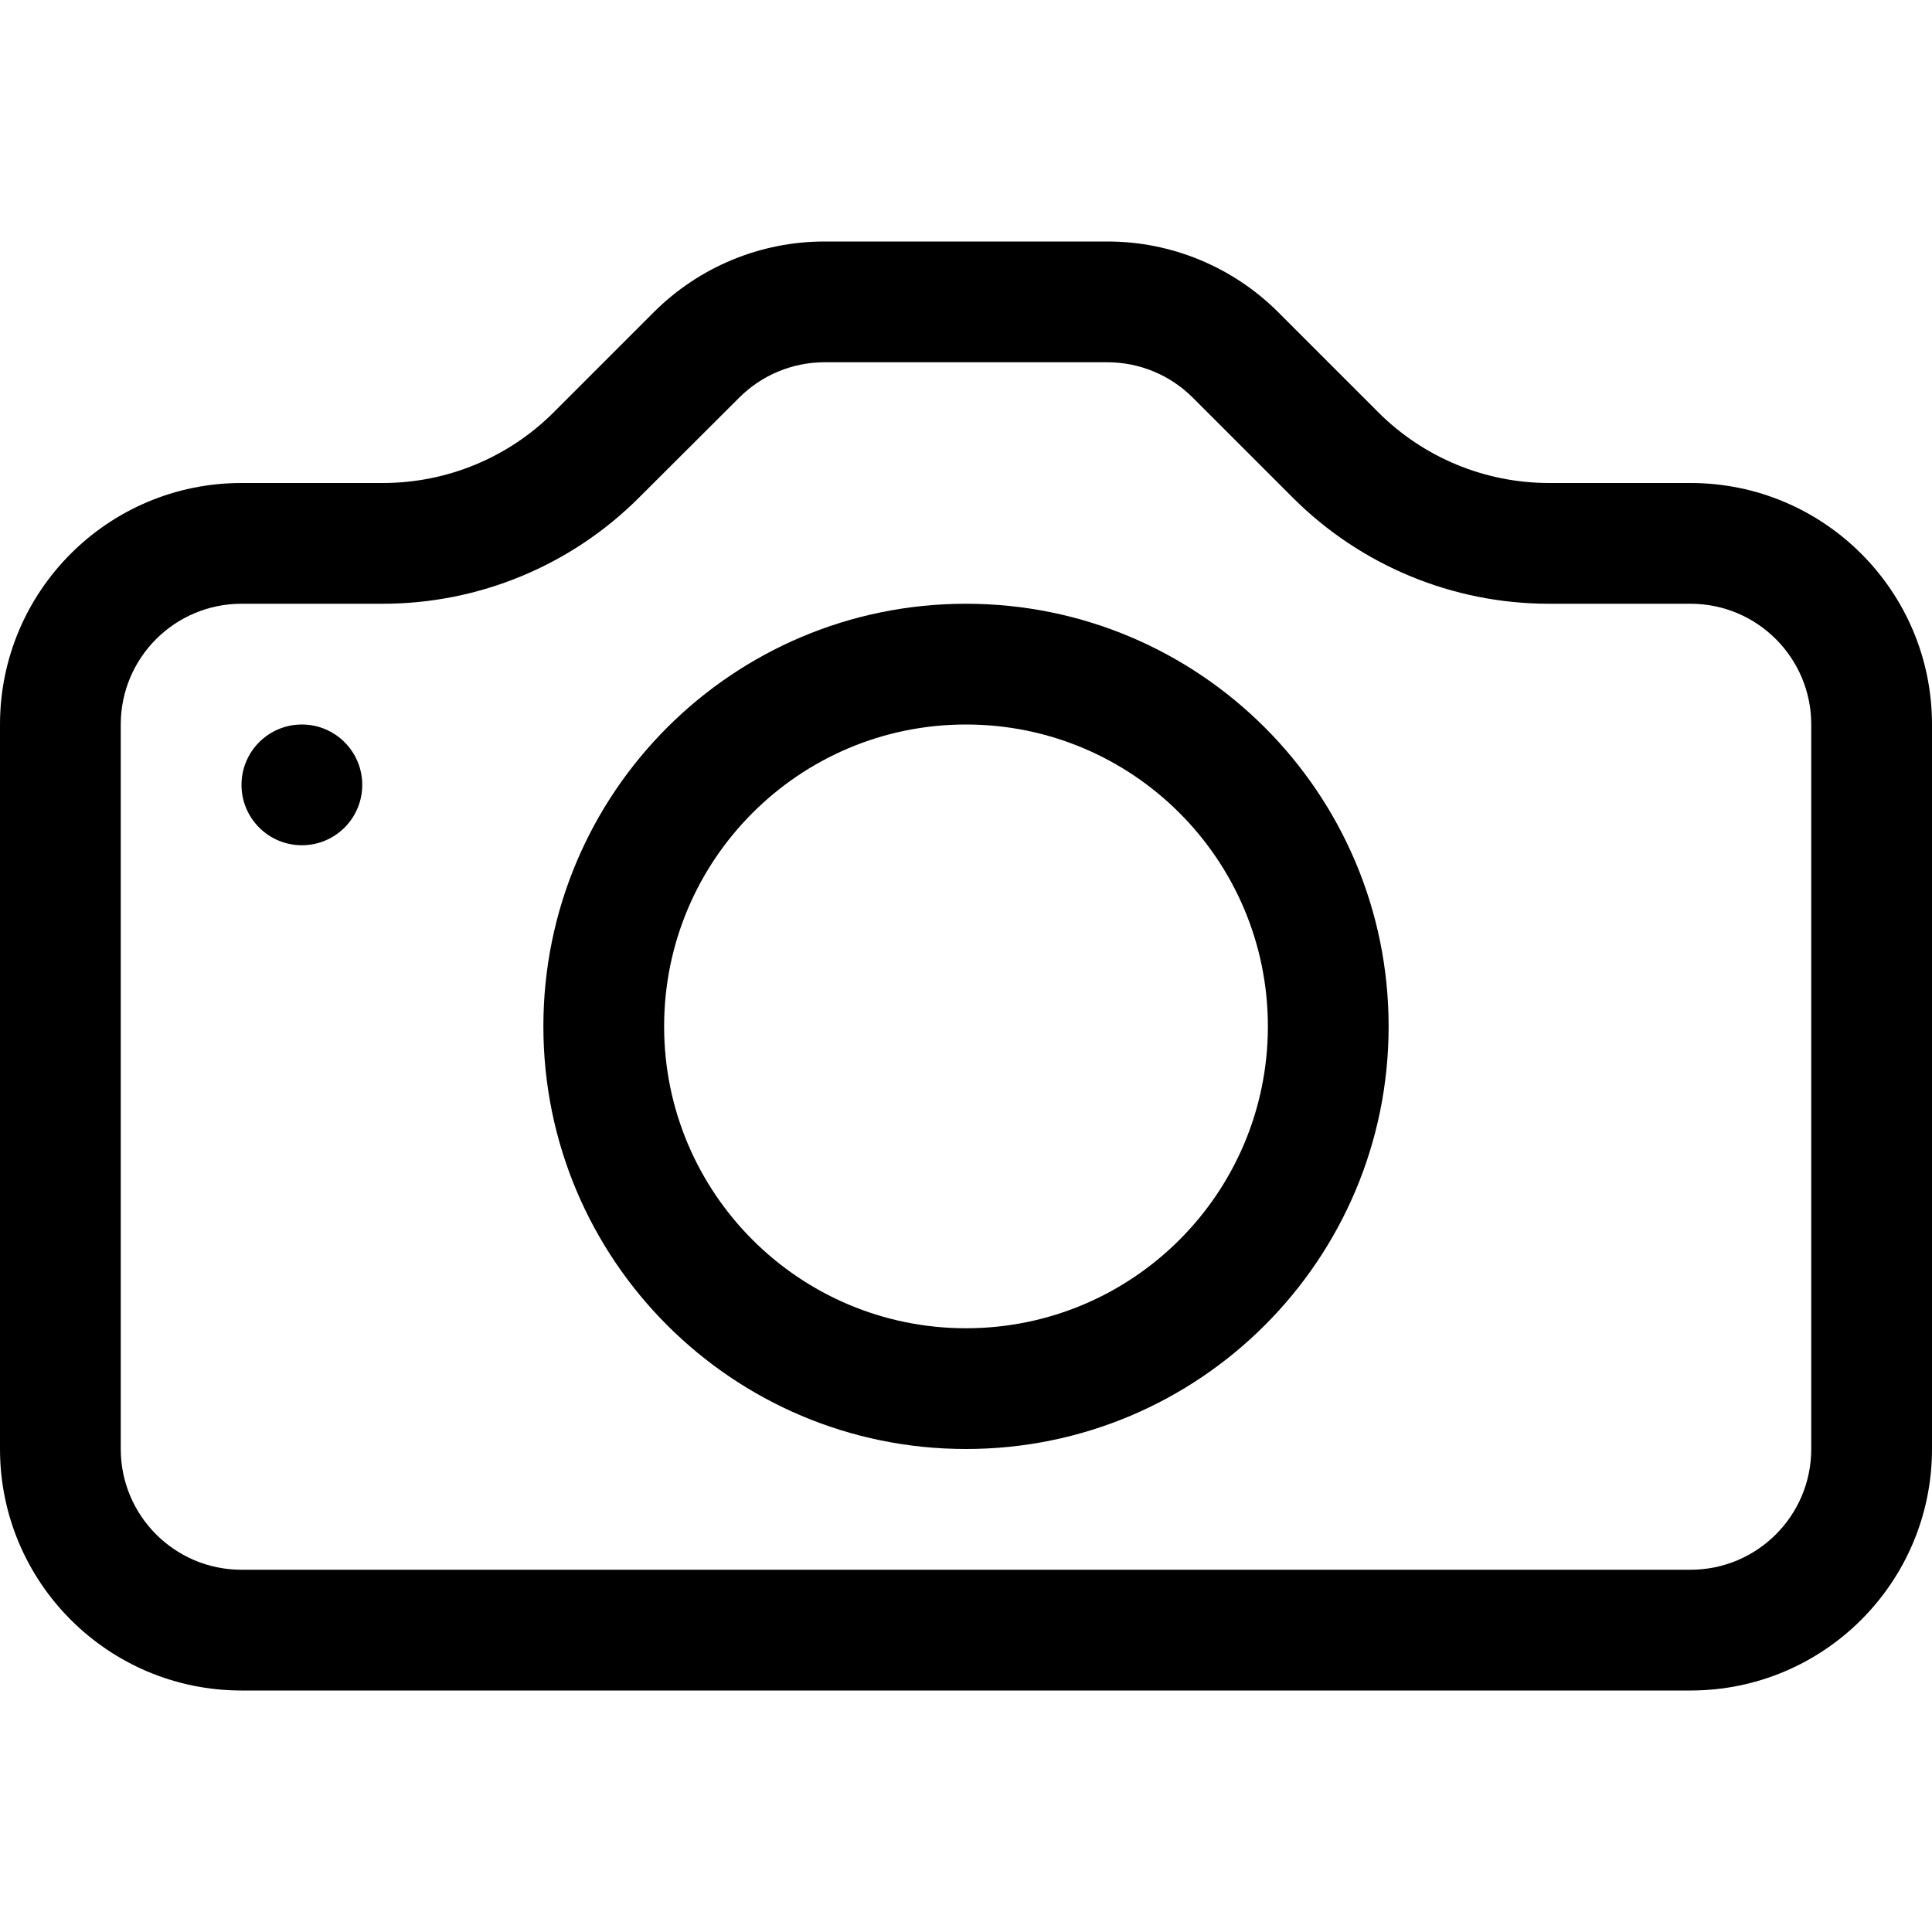
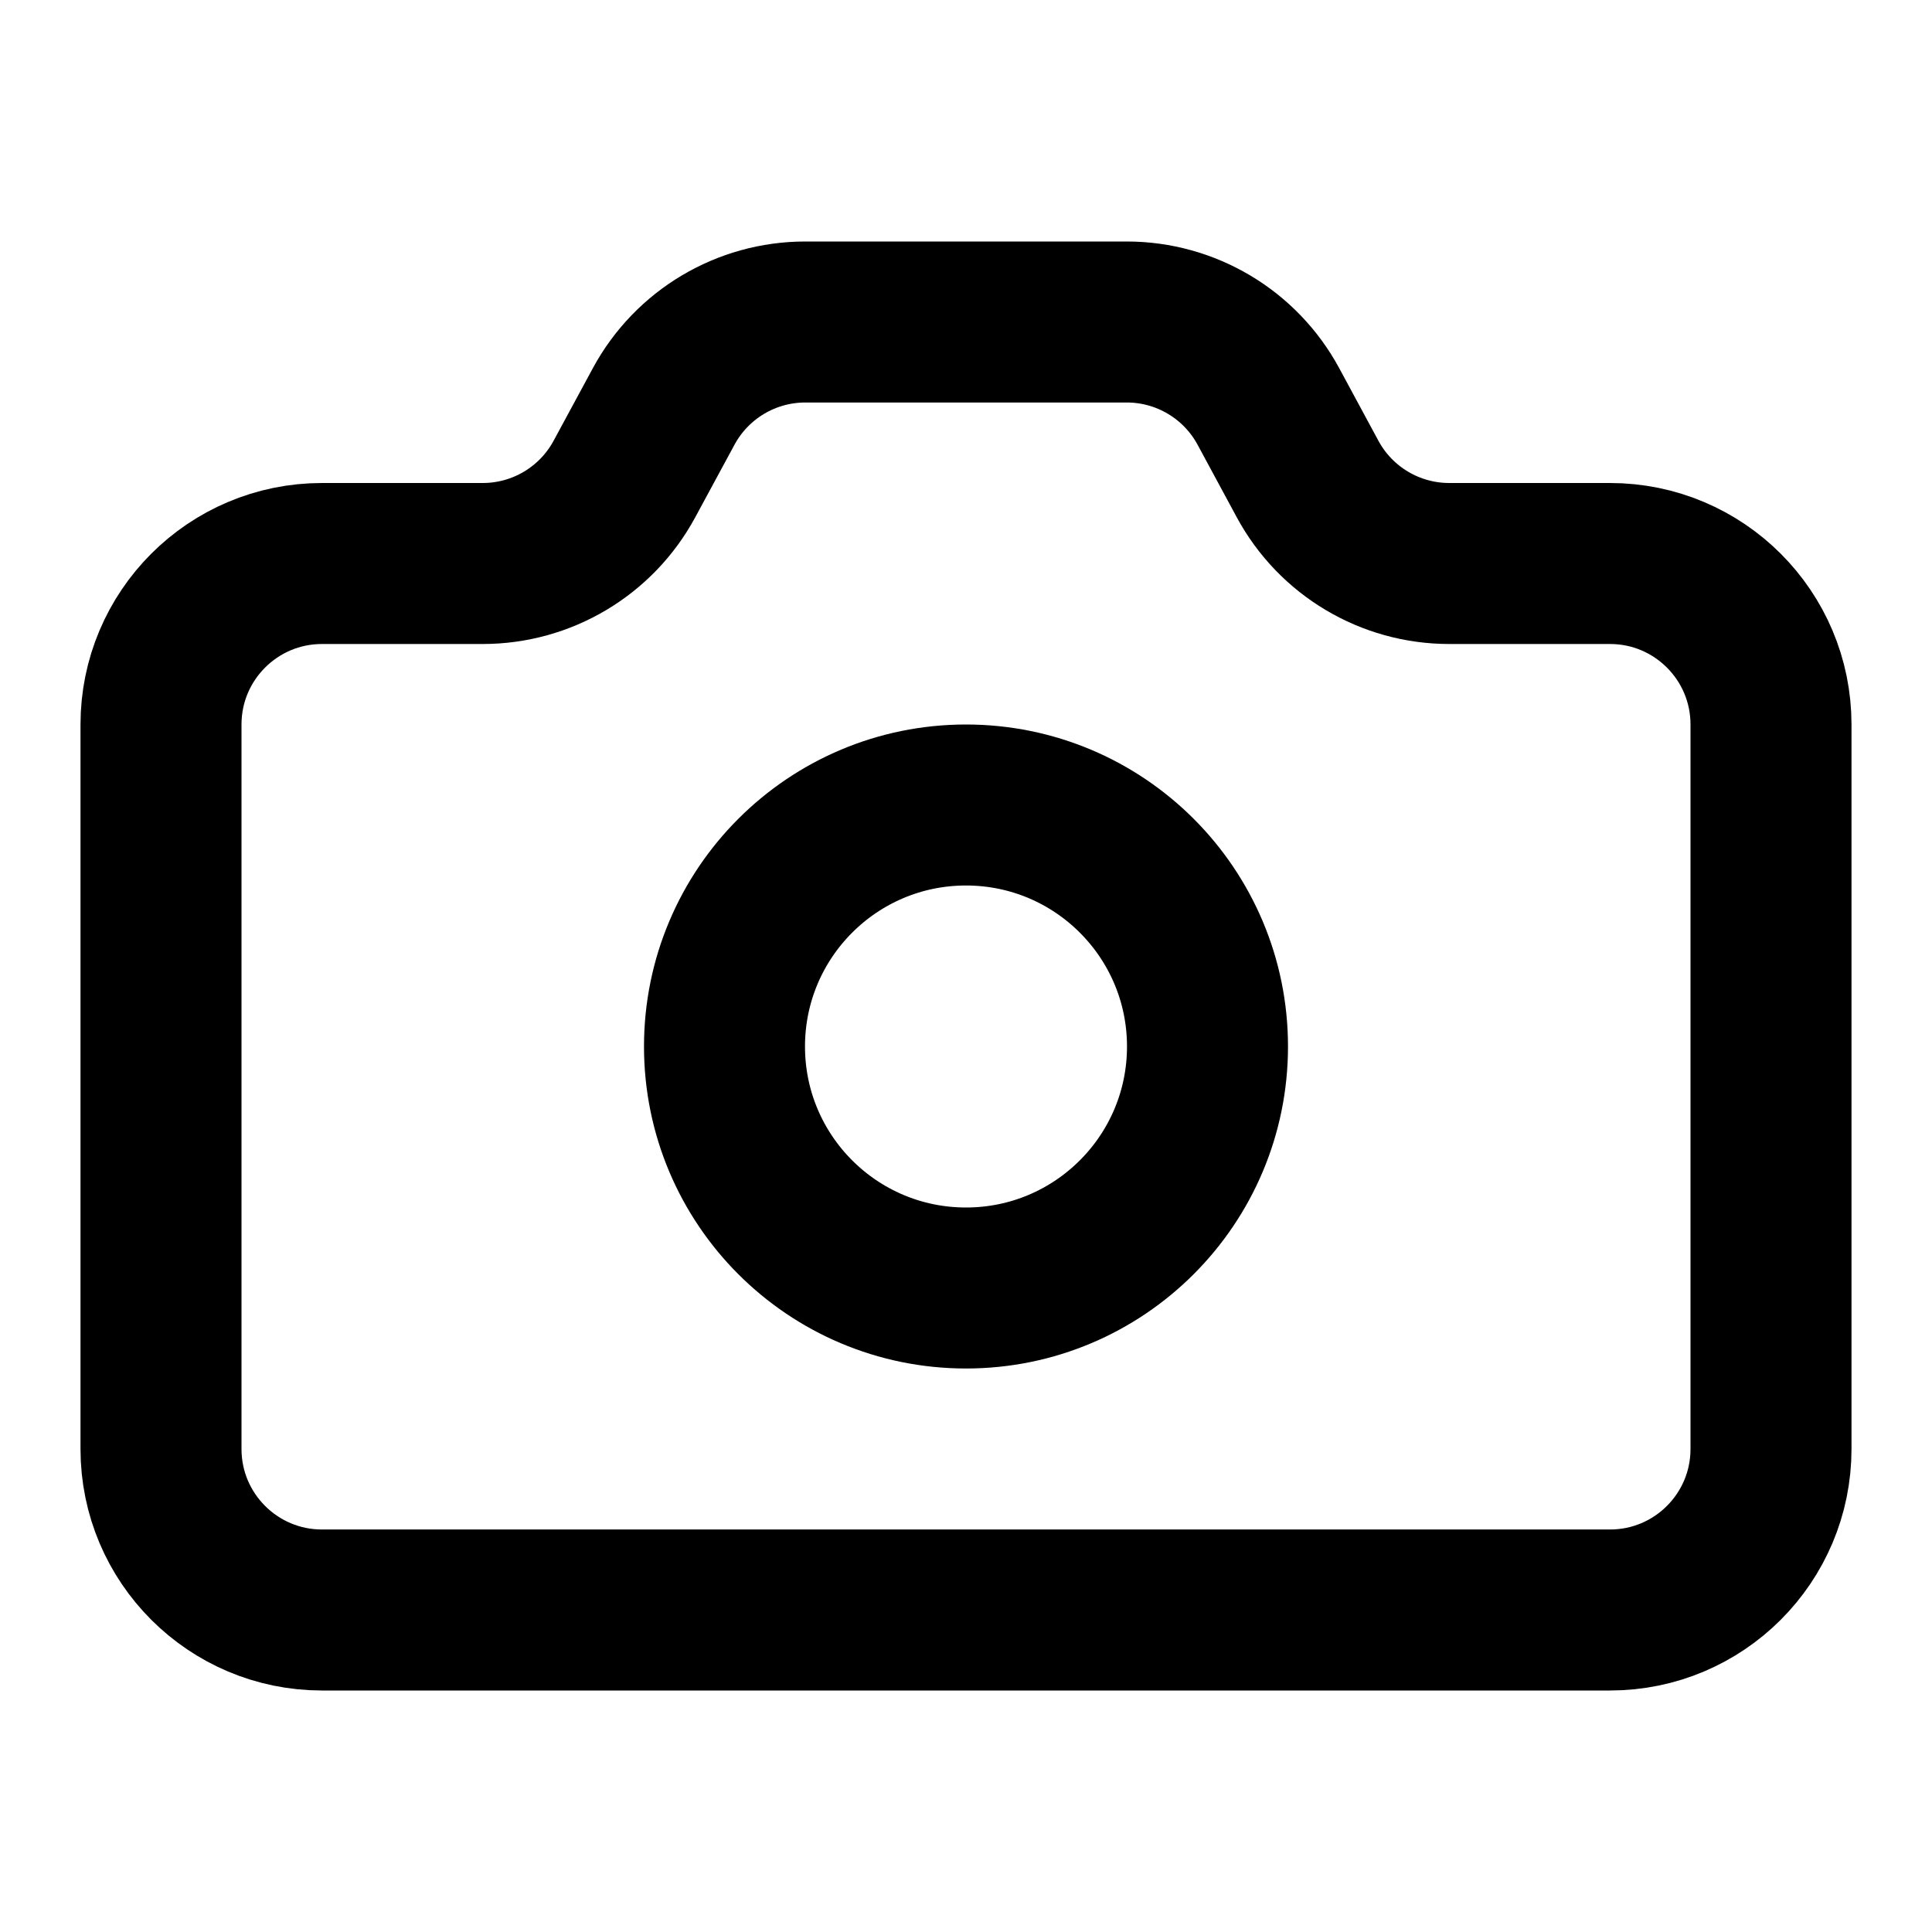
- <svg xmlns="http://www.w3.org/2000/svg" viewBox="0 0 16 16">
-   <path d="M15 12a1 1 0 0 1-1 1H2a1 1 0 0 1-1-1V6a1 1 0 0 1 1-1h1.172a3 3 0 0 0 2.12-.879l.83-.828A1 1 0 0 1 6.827 3h2.344a1 1 0 0 1 .707.293l.828.828A3 3 0 0 0 12.828 5H14a1 1 0 0 1 1 1zM2 4a2 2 0 0 0-2 2v6a2 2 0 0 0 2 2h12a2 2 0 0 0 2-2V6a2 2 0 0 0-2-2h-1.172a2 2 0 0 1-1.414-.586l-.828-.828A2 2 0 0 0 9.172 2H6.828a2 2 0 0 0-1.414.586l-.828.828A2 2 0 0 1 3.172 4z" />
-   <path d="M8 11a2.5 2.5 0 1 1 0-5 2.5 2.5 0 0 1 0 5m0 1a3.5 3.5 0 1 0 0-7 3.5 3.5 0 0 0 0 7M3 6.5a.5.5 0 1 1-1 0 .5.5 0 0 1 1 0" />
+ <svg xmlns="http://www.w3.org/2000/svg" width="24" height="24" viewBox="0 0 24 24" fill="none" stroke="currentColor" stroke-width="2" stroke-linecap="round" stroke-linejoin="round" class="lucide lucide-camera">
+   <path d="M13.997 4a2 2 0 0 1 1.76 1.05l.486.9A2 2 0 0 0 18.003 7H20a2 2 0 0 1 2 2v9a2 2 0 0 1-2 2H4a2 2 0 0 1-2-2V9a2 2 0 0 1 2-2h1.997a2 2 0 0 0 1.759-1.048l.489-.904A2 2 0 0 1 10.004 4z" />
+   <circle cx="12" cy="13" r="3" />
</svg>
